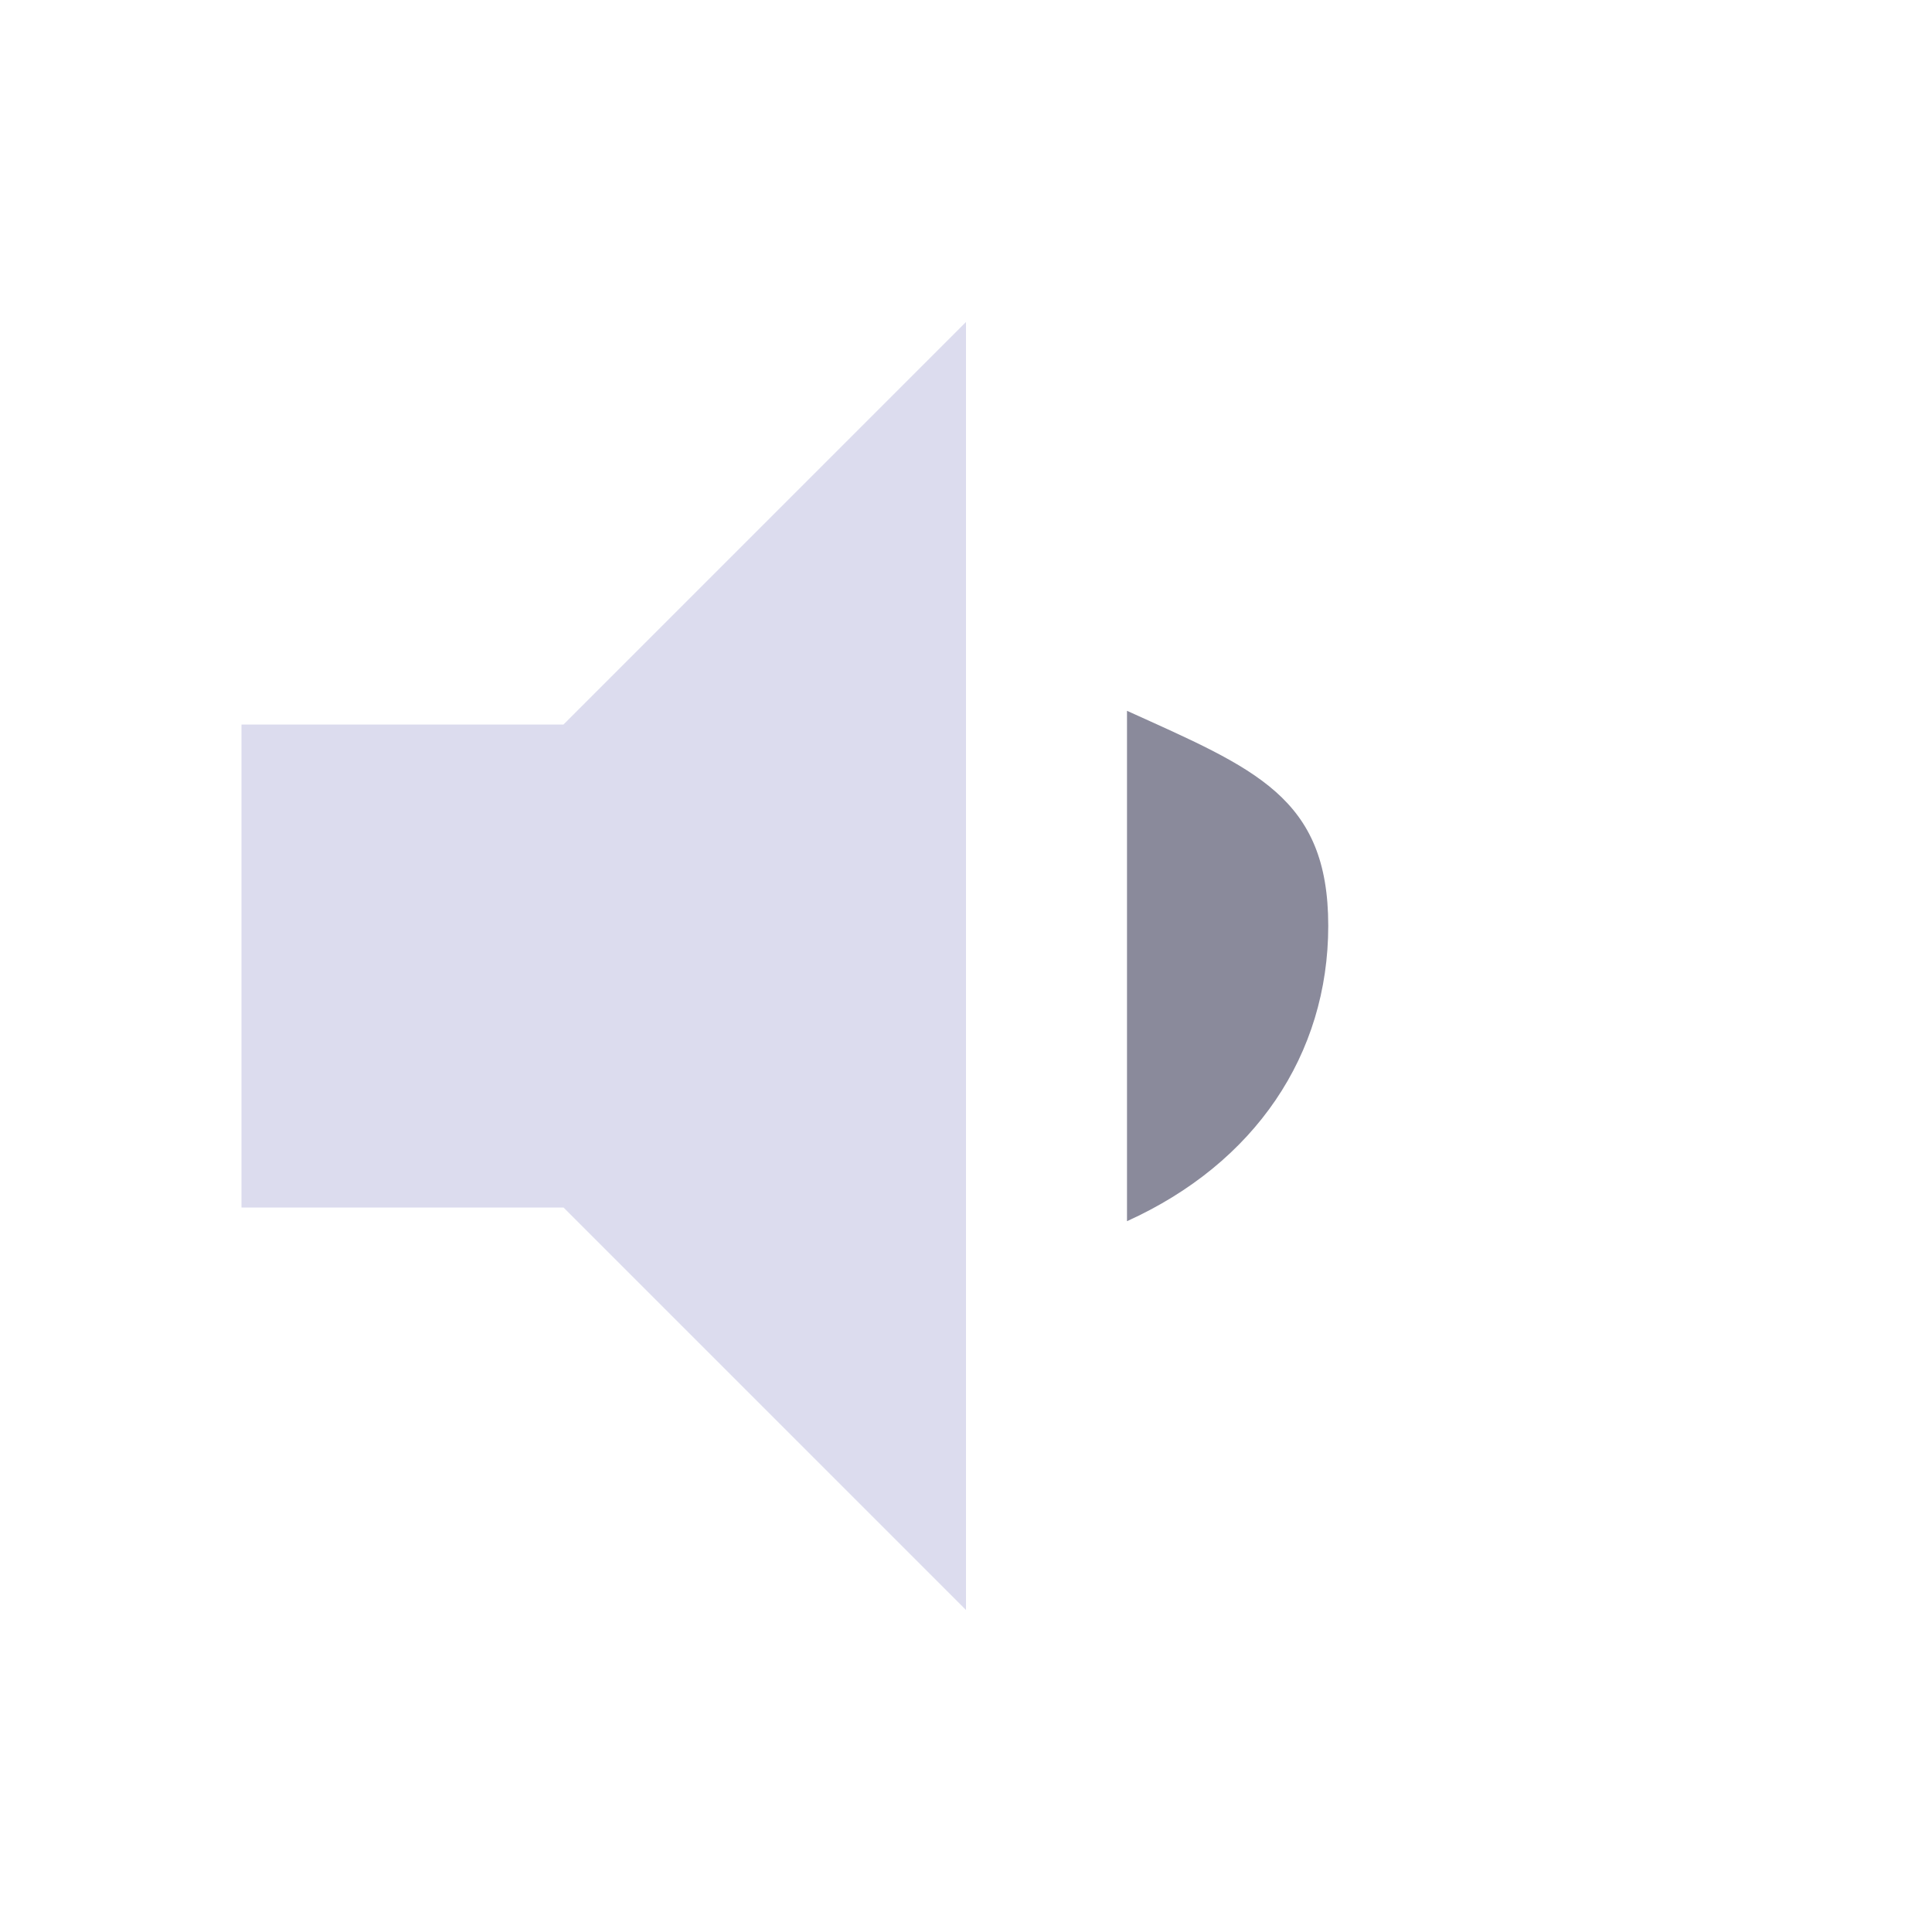
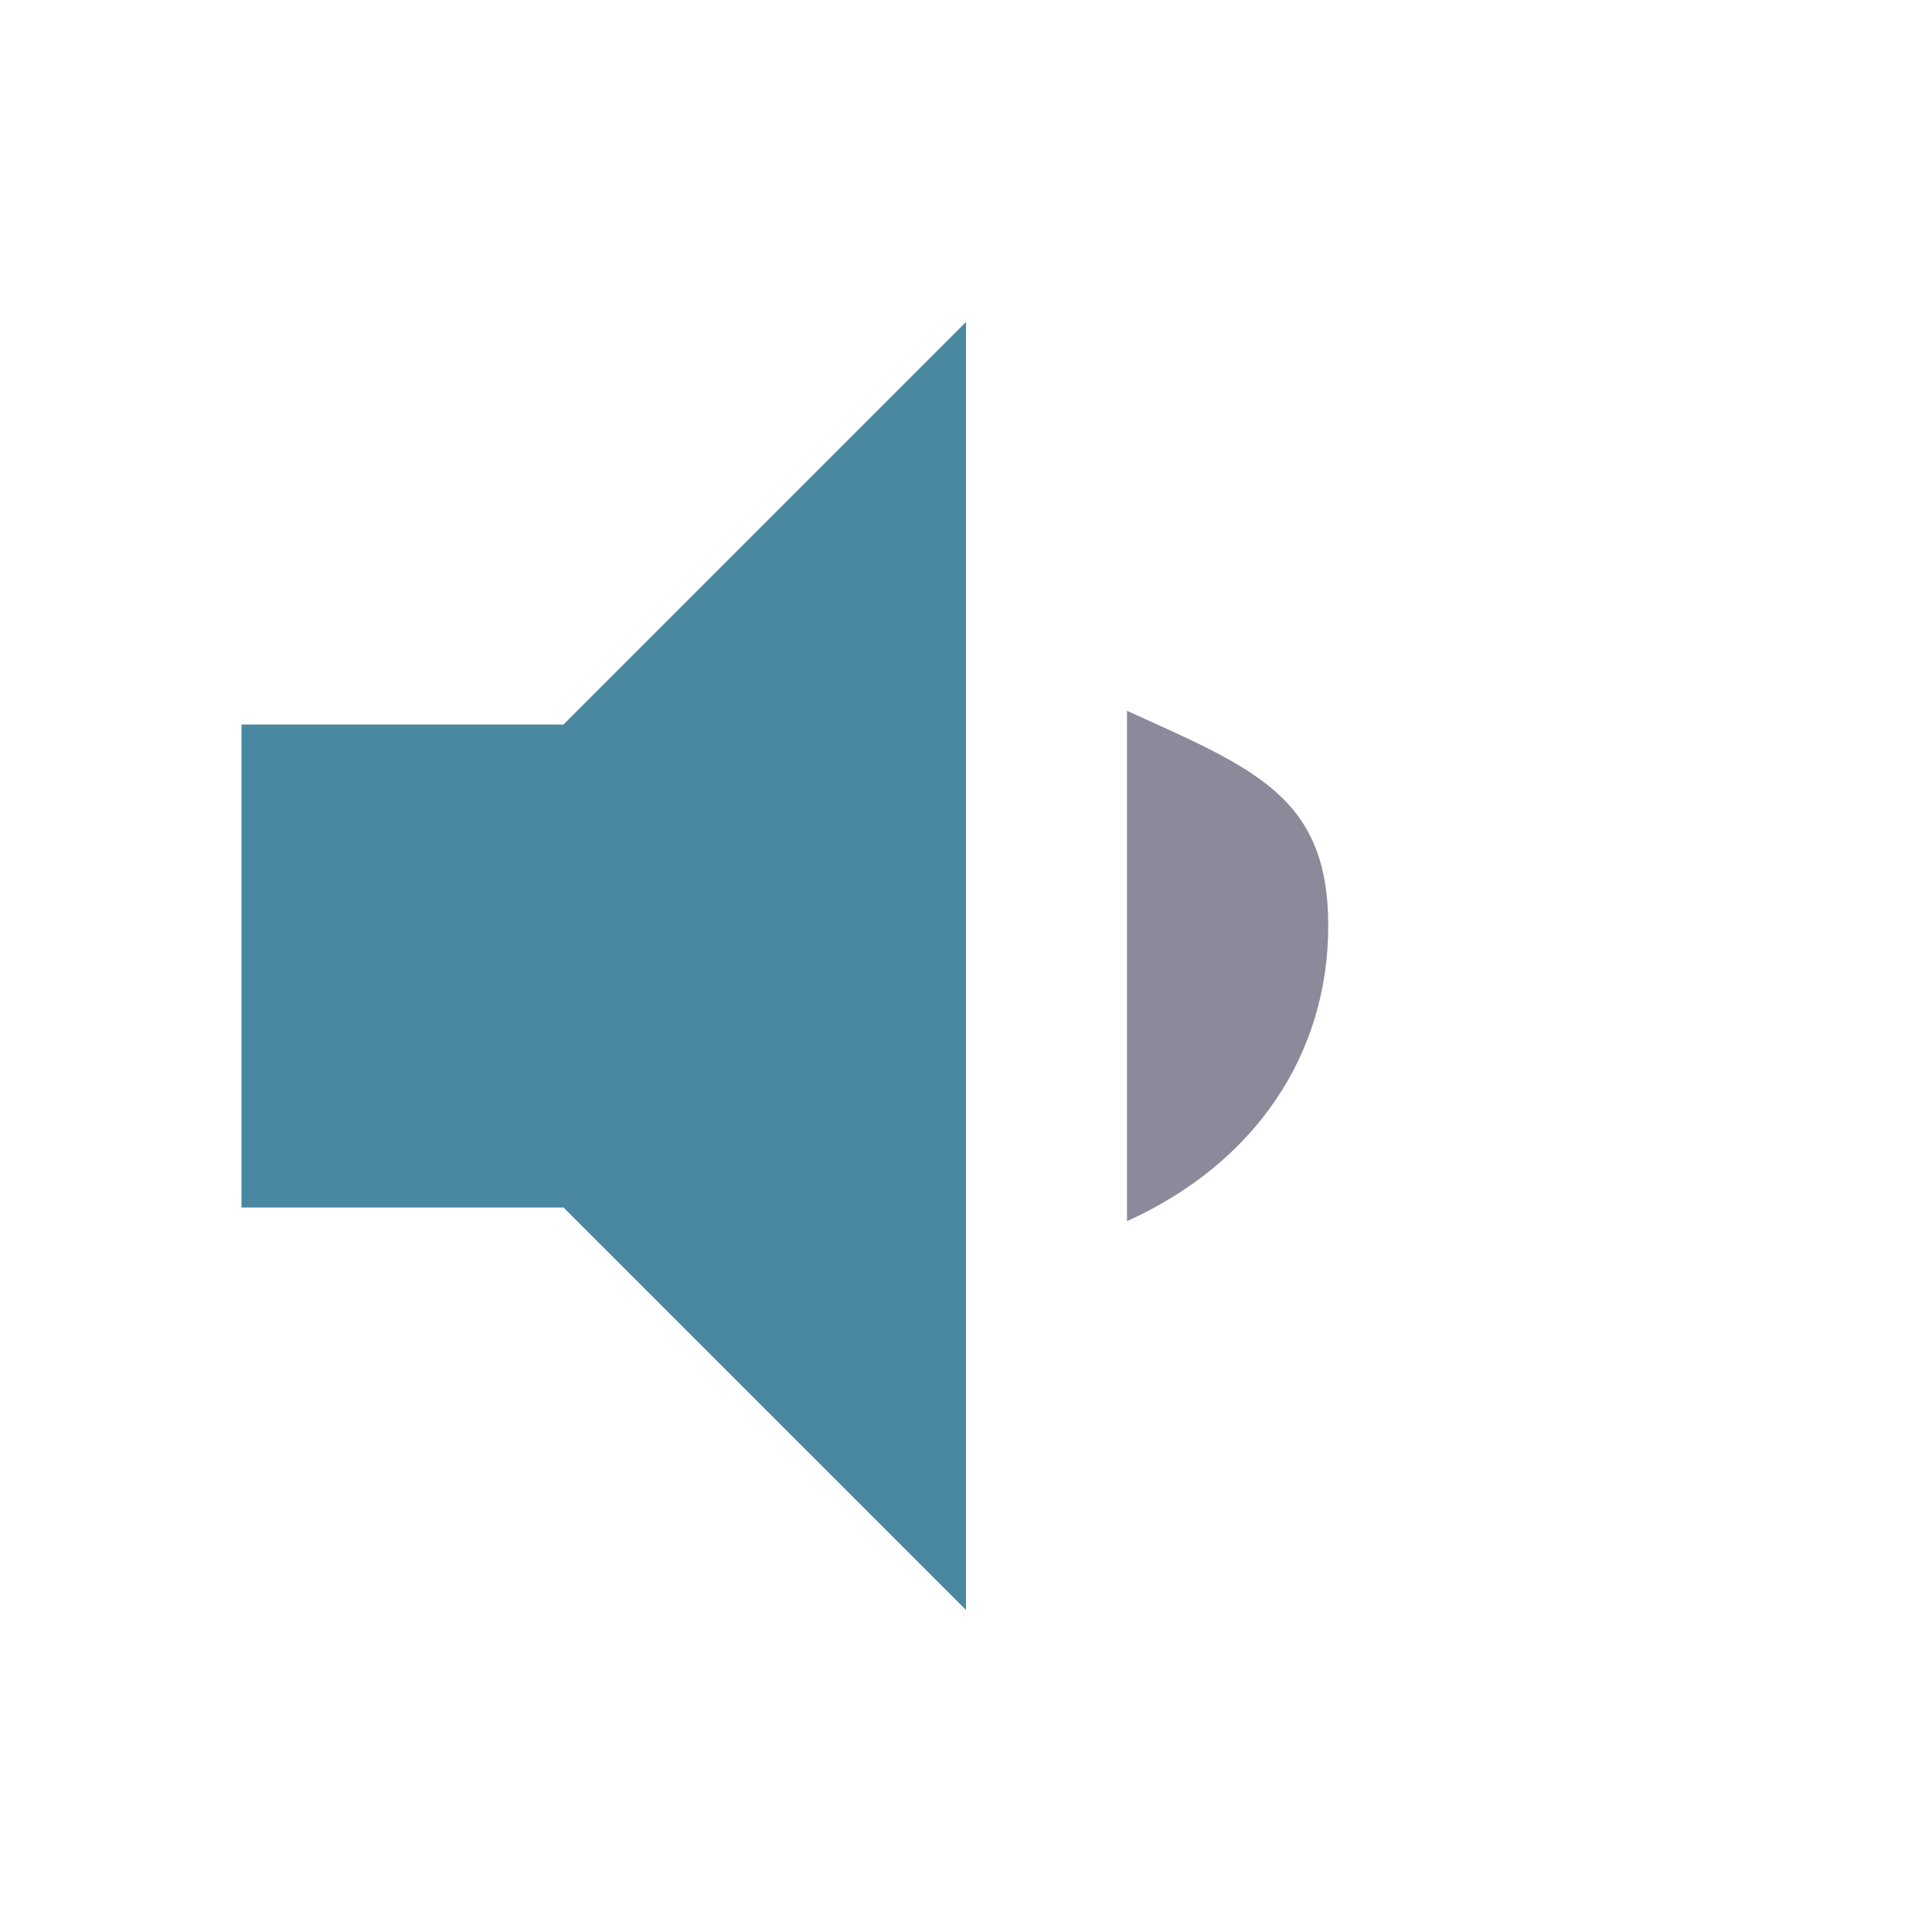
<svg xmlns="http://www.w3.org/2000/svg" width="24" height="24" viewBox="0 0 24 24">
-   <path d="M3 9v6h4l5 5V4L7 9H3z" fill="#DCDCEE" />
+   <path d="M3 9v6h4l5 5V4L7 9H3z" fill="#4A88A2" />
  <path d="M14 8.83v6.34c1.59-.72 2.5-2.07 2.5-3.67S15.59 9.55 14 8.83z" fill="#8A8A9B" />
</svg>
